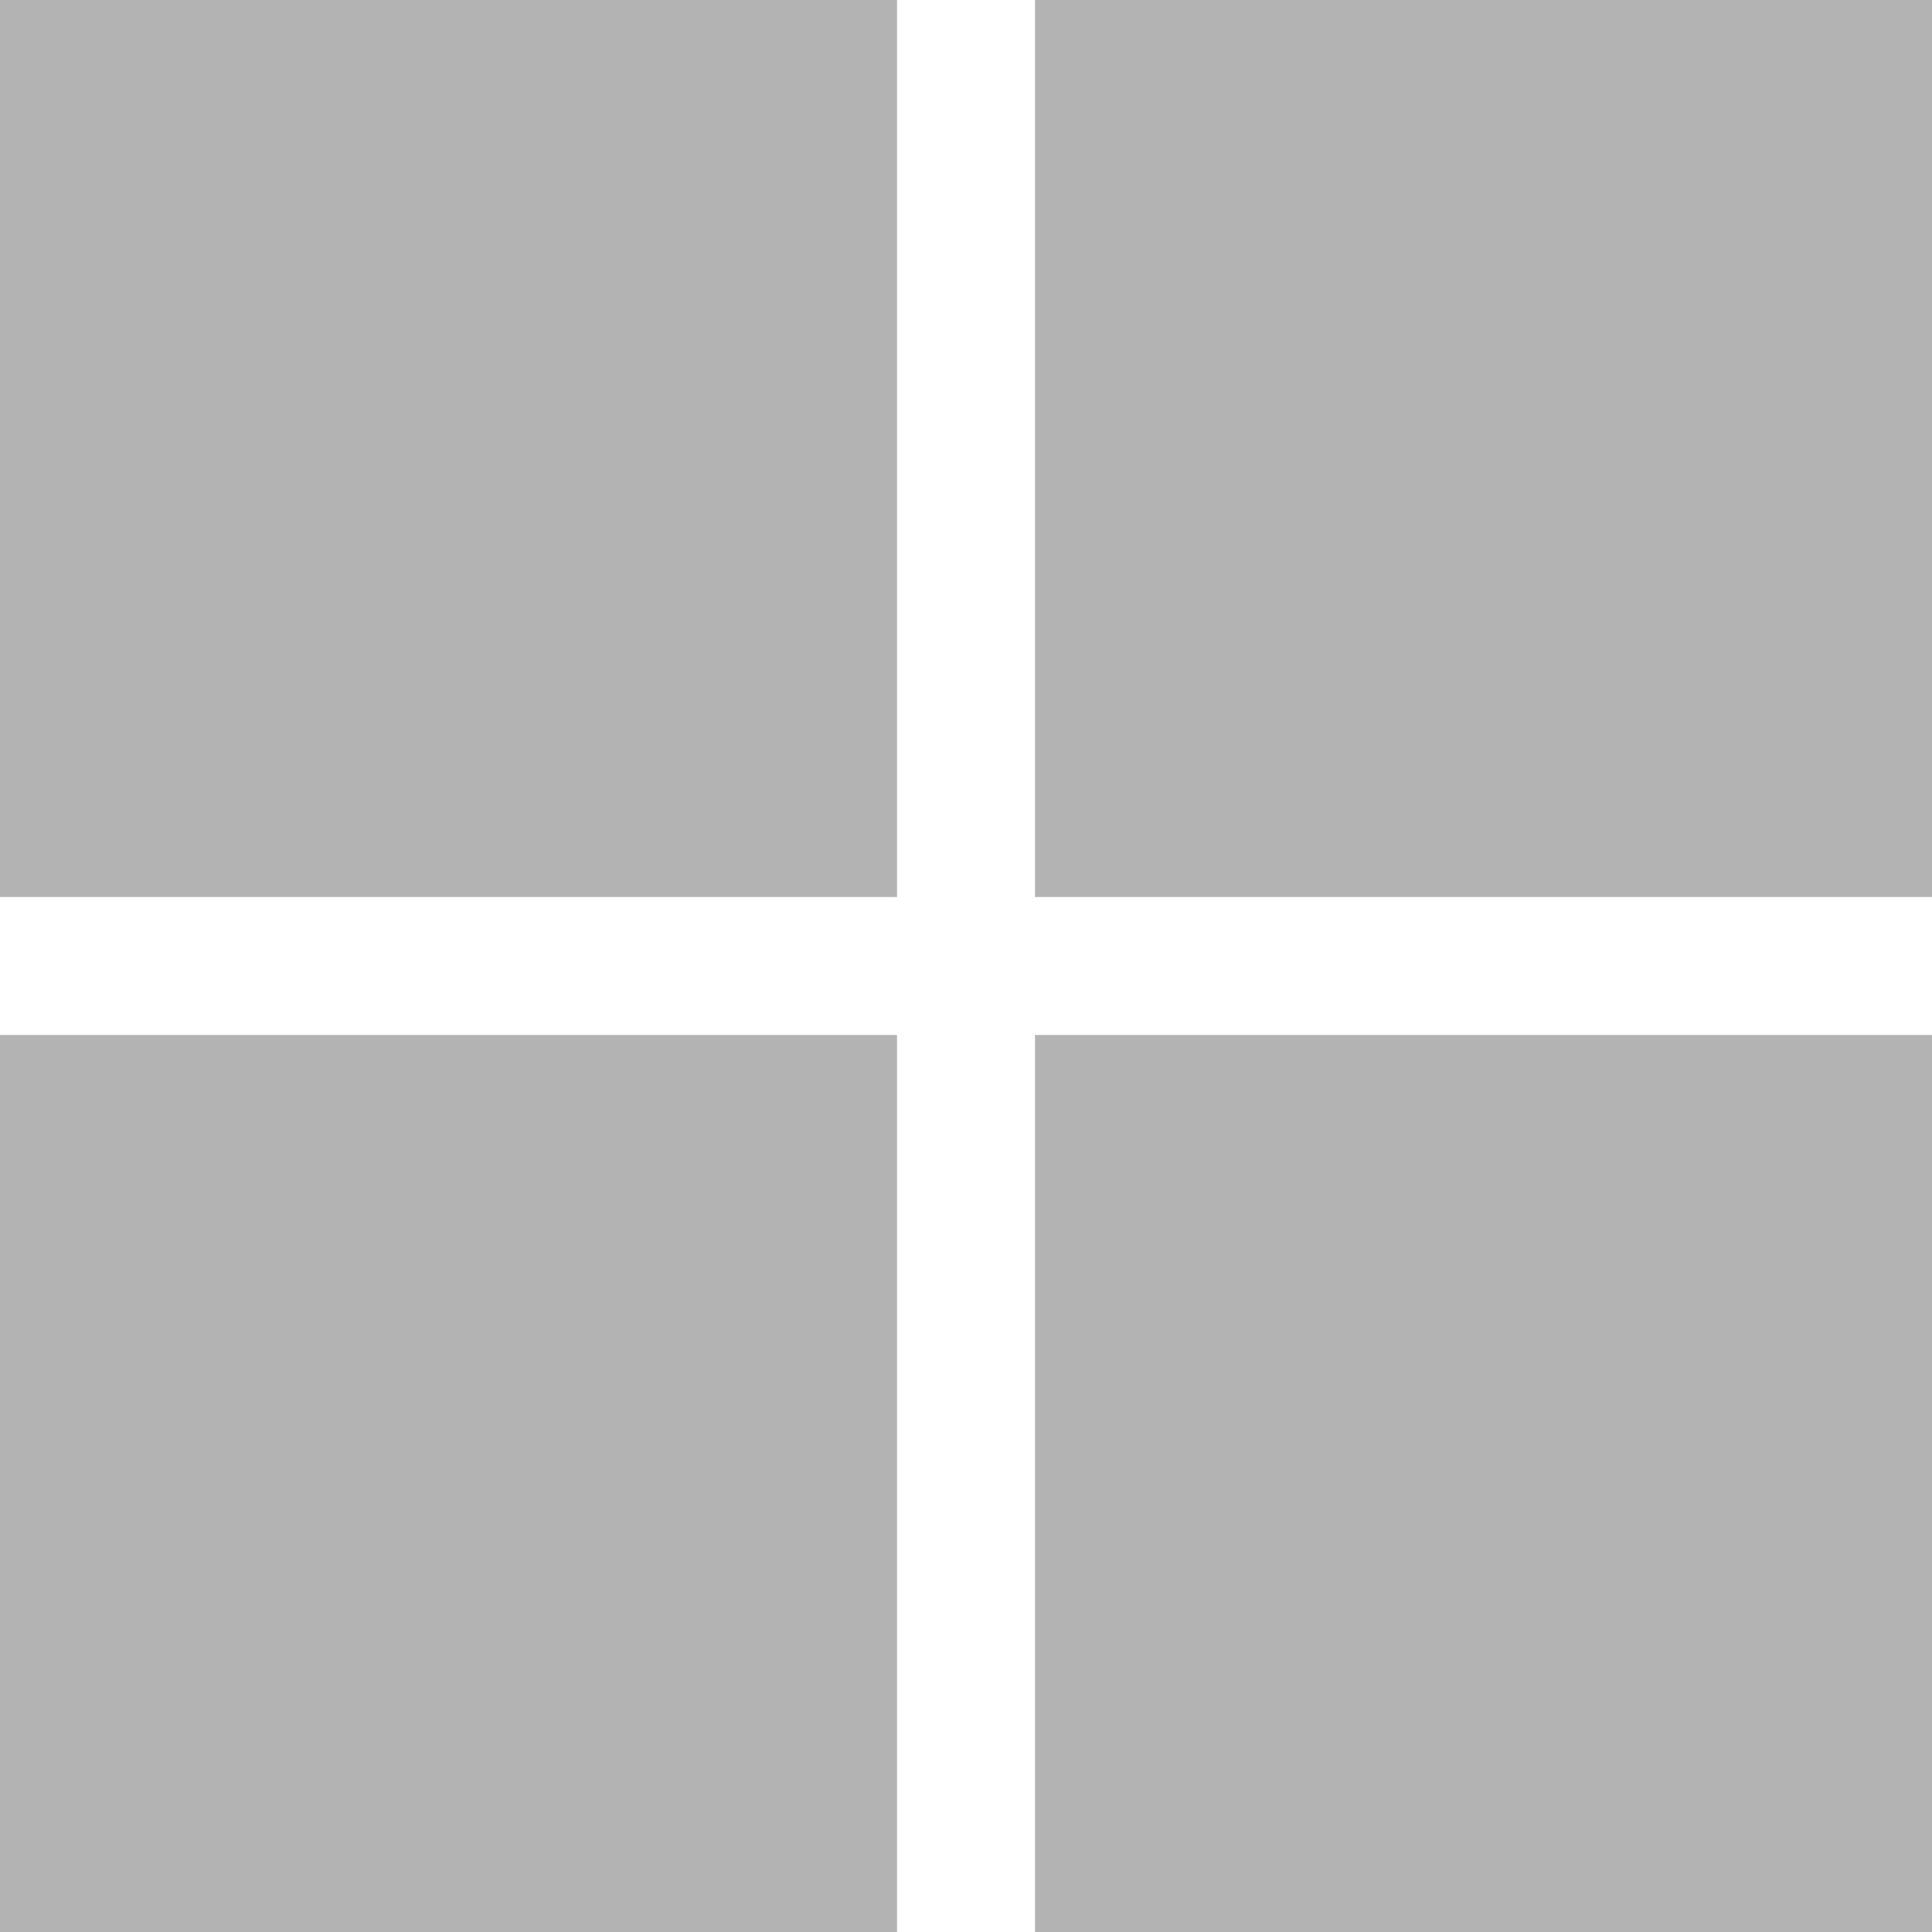
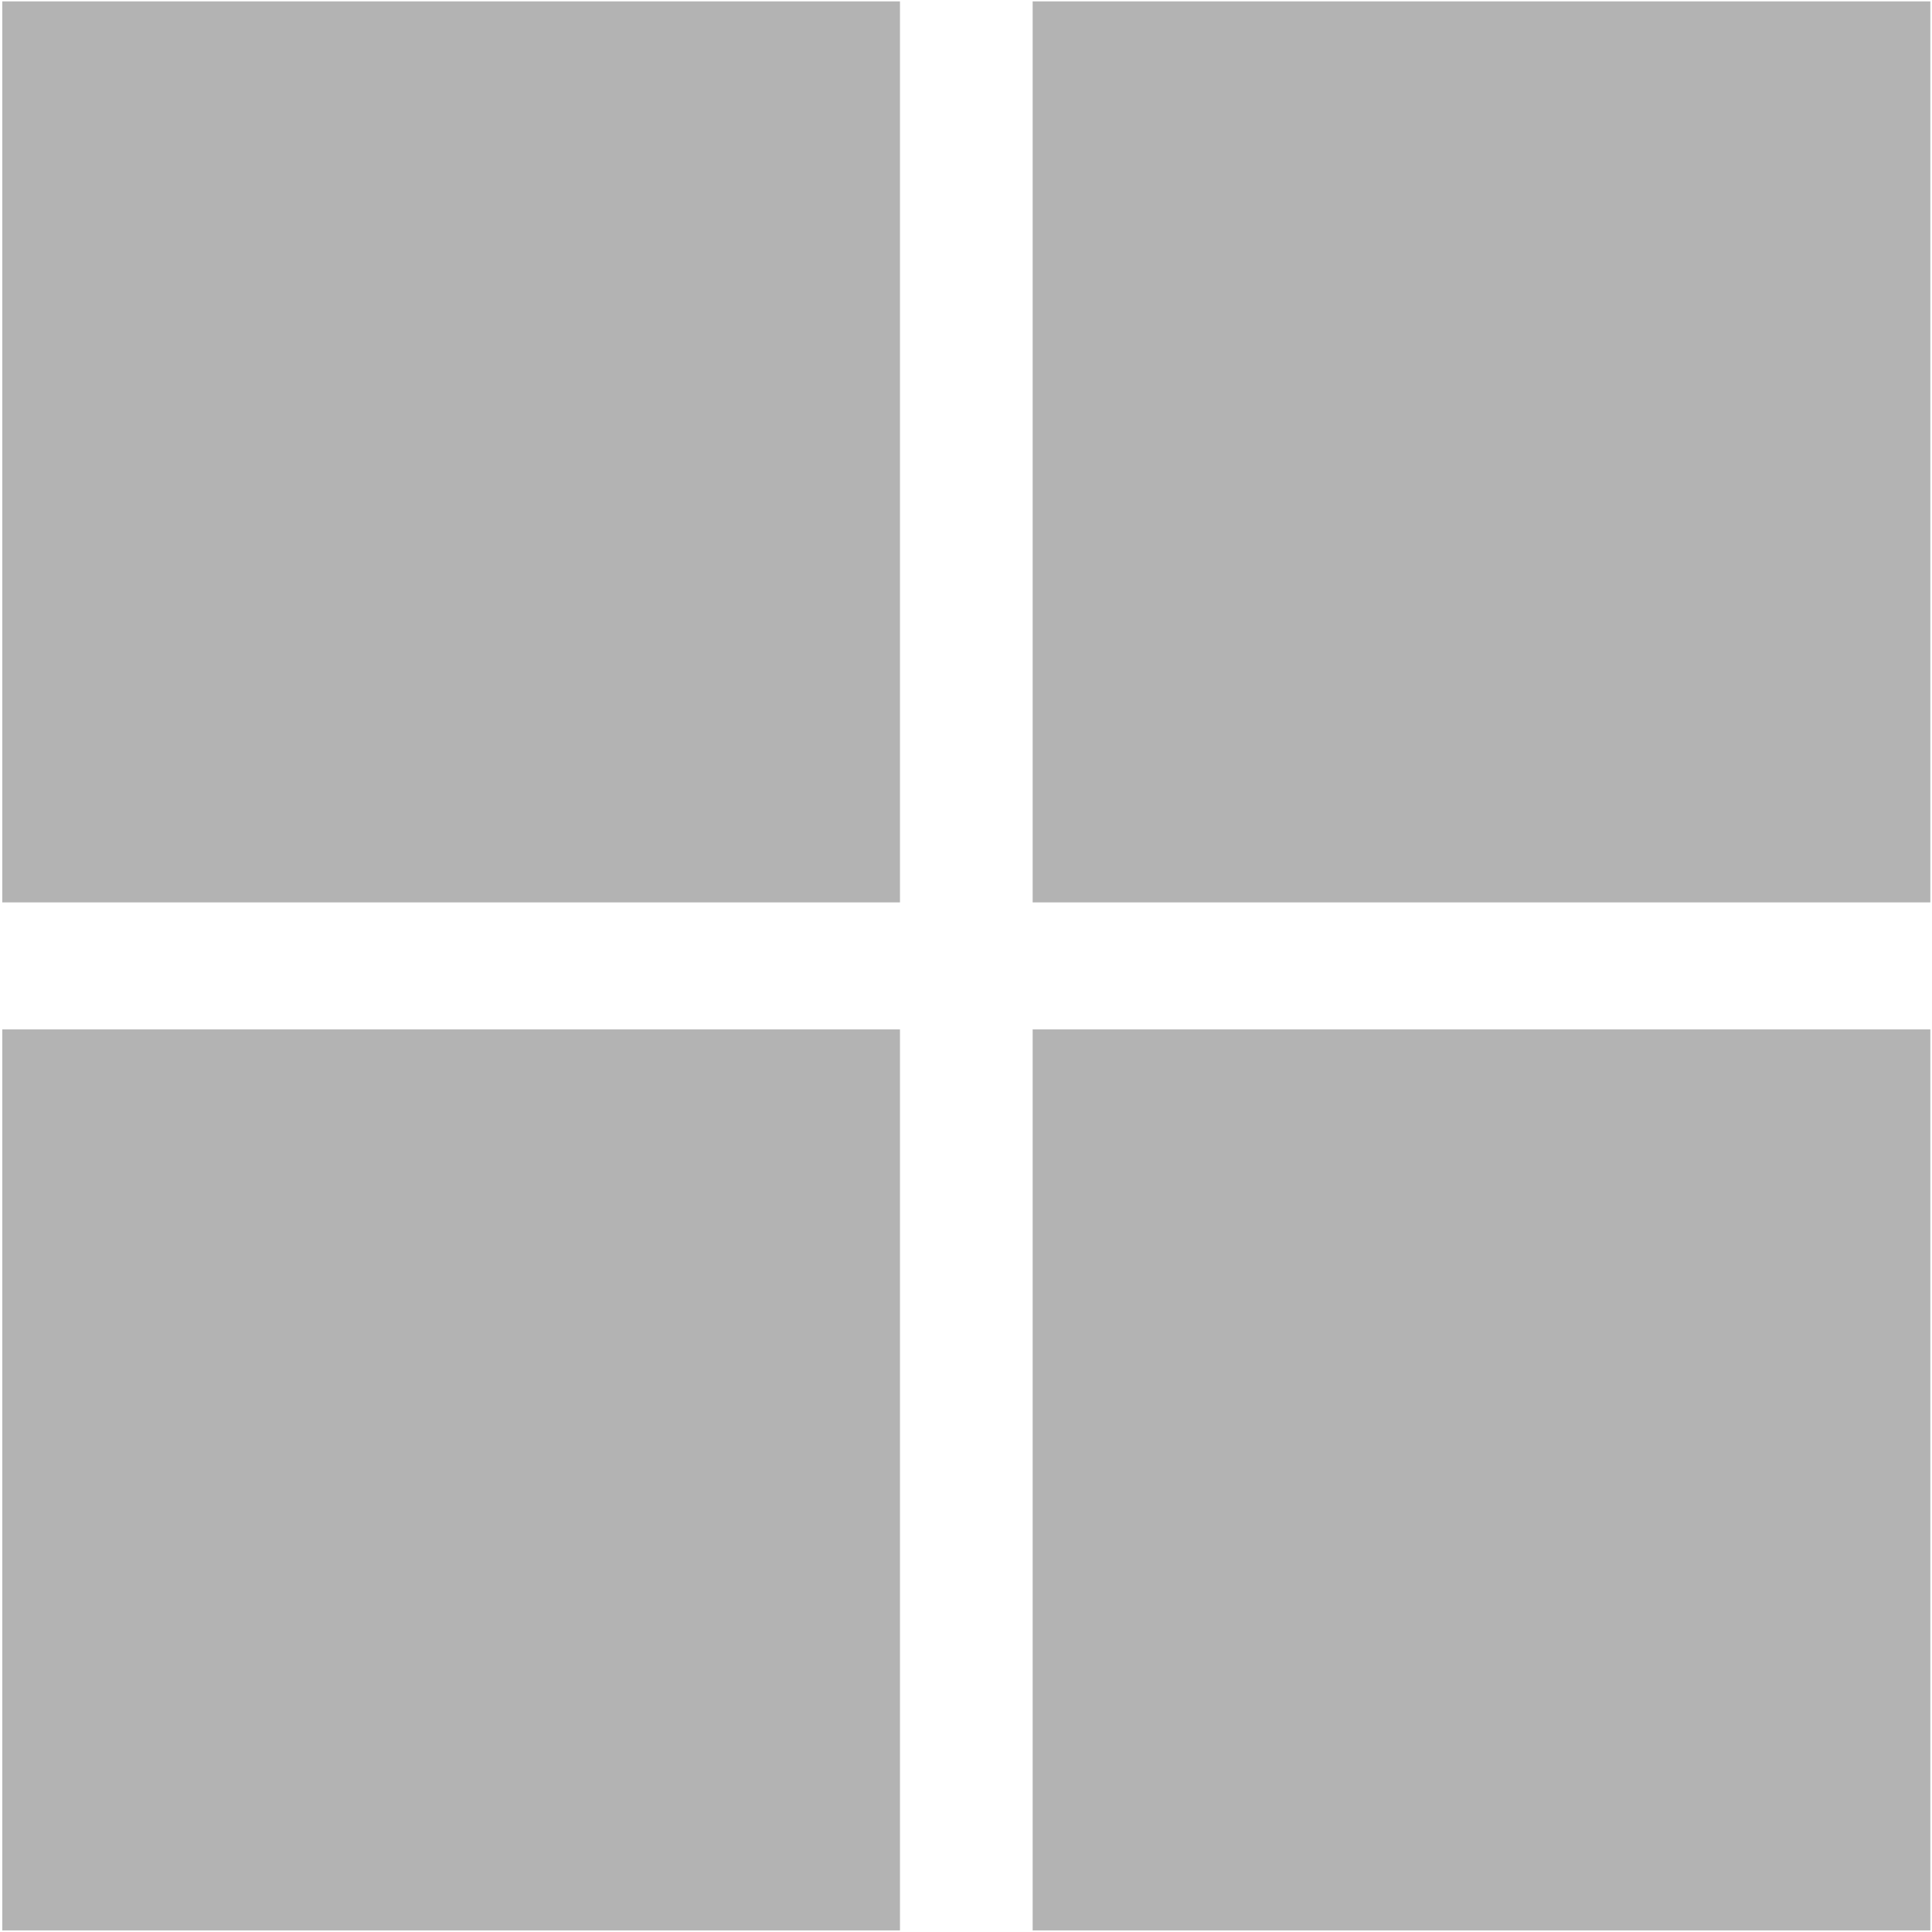
- <svg xmlns="http://www.w3.org/2000/svg" xmlns:xlink="http://www.w3.org/1999/xlink" version="1.1" id="Layer_1" x="0px" y="0px" width="28px" height="28px" viewBox="0 0 28 28" enable-background="new 0 0 28 28" xml:space="preserve">
-   <g>
-     <g>
-       <g>
-         <defs>
-           <rect id="SVGID_1_" x="15" y="0" width="13" height="13" />
-         </defs>
-         <use xlink:href="#SVGID_1_" overflow="visible" fill="#B3B3B3" />
-         <clipPath id="SVGID_2_">
-           <use xlink:href="#SVGID_1_" overflow="visible" />
-         </clipPath>
-       </g>
-       <g>
-         <g>
-           <defs>
-             <rect id="SVGID_3_" x="0" y="0" width="13" height="13" />
-           </defs>
-           <use xlink:href="#SVGID_3_" overflow="visible" fill="#B3B3B3" />
-           <clipPath id="SVGID_4_">
-             <use xlink:href="#SVGID_3_" overflow="visible" />
-           </clipPath>
-         </g>
-         <g>
-           <defs>
-             <rect id="SVGID_5_" x="0" y="15" width="13" height="13" />
-           </defs>
-           <use xlink:href="#SVGID_5_" overflow="visible" fill="#B3B3B3" />
-           <clipPath id="SVGID_6_">
-             <use xlink:href="#SVGID_5_" overflow="visible" />
-           </clipPath>
-         </g>
-         <g>
-           <defs>
-             <rect id="SVGID_7_" x="15" y="15" width="13" height="13" />
-           </defs>
-           <use xlink:href="#SVGID_7_" overflow="visible" fill="#B3B3B3" />
-           <clipPath id="SVGID_8_">
-             <use xlink:href="#SVGID_7_" overflow="visible" />
-           </clipPath>
-         </g>
-       </g>
+ <svg xmlns="http://www.w3.org/2000/svg" xml:space="preserve" enable-background="new 0 0 28 28" viewBox="0 0 28 28" height="28px" width="28px" y="0px" x="0px" id="Layer_1" version="1.1">
+   <defs id="defs3385" />
+   <g id="g3337">
+     <g id="g3339">
+       <rect y="0.02" x="0.033" height="13.058" width="13.01" id="rect3408" style="fill:#b3b3b3;fill-opacity:1;stroke:none;stroke-width:5;stroke-miterlimit:4;stroke-dasharray:none;stroke-opacity:1" />
+       <rect style="fill:#b3b3b3;fill-opacity:1;stroke:none;stroke-width:5;stroke-miterlimit:4;stroke-dasharray:none;stroke-opacity:1" id="rect3426" width="13.01" height="13.058" x="14.966" y="0.02" />
+       <rect style="fill:#b3b3b3;fill-opacity:1;stroke:none;stroke-width:5;stroke-miterlimit:4;stroke-dasharray:none;stroke-opacity:1" id="rect3428" width="13.01" height="13.058" x="0.033" y="14.919" />
+       <rect y="14.919" x="14.966" height="13.058" width="13.01" id="rect3430" style="fill:#b3b3b3;fill-opacity:1;stroke:none;stroke-width:5;stroke-miterlimit:4;stroke-dasharray:none;stroke-opacity:1" />
    </g>
  </g>
</svg>
